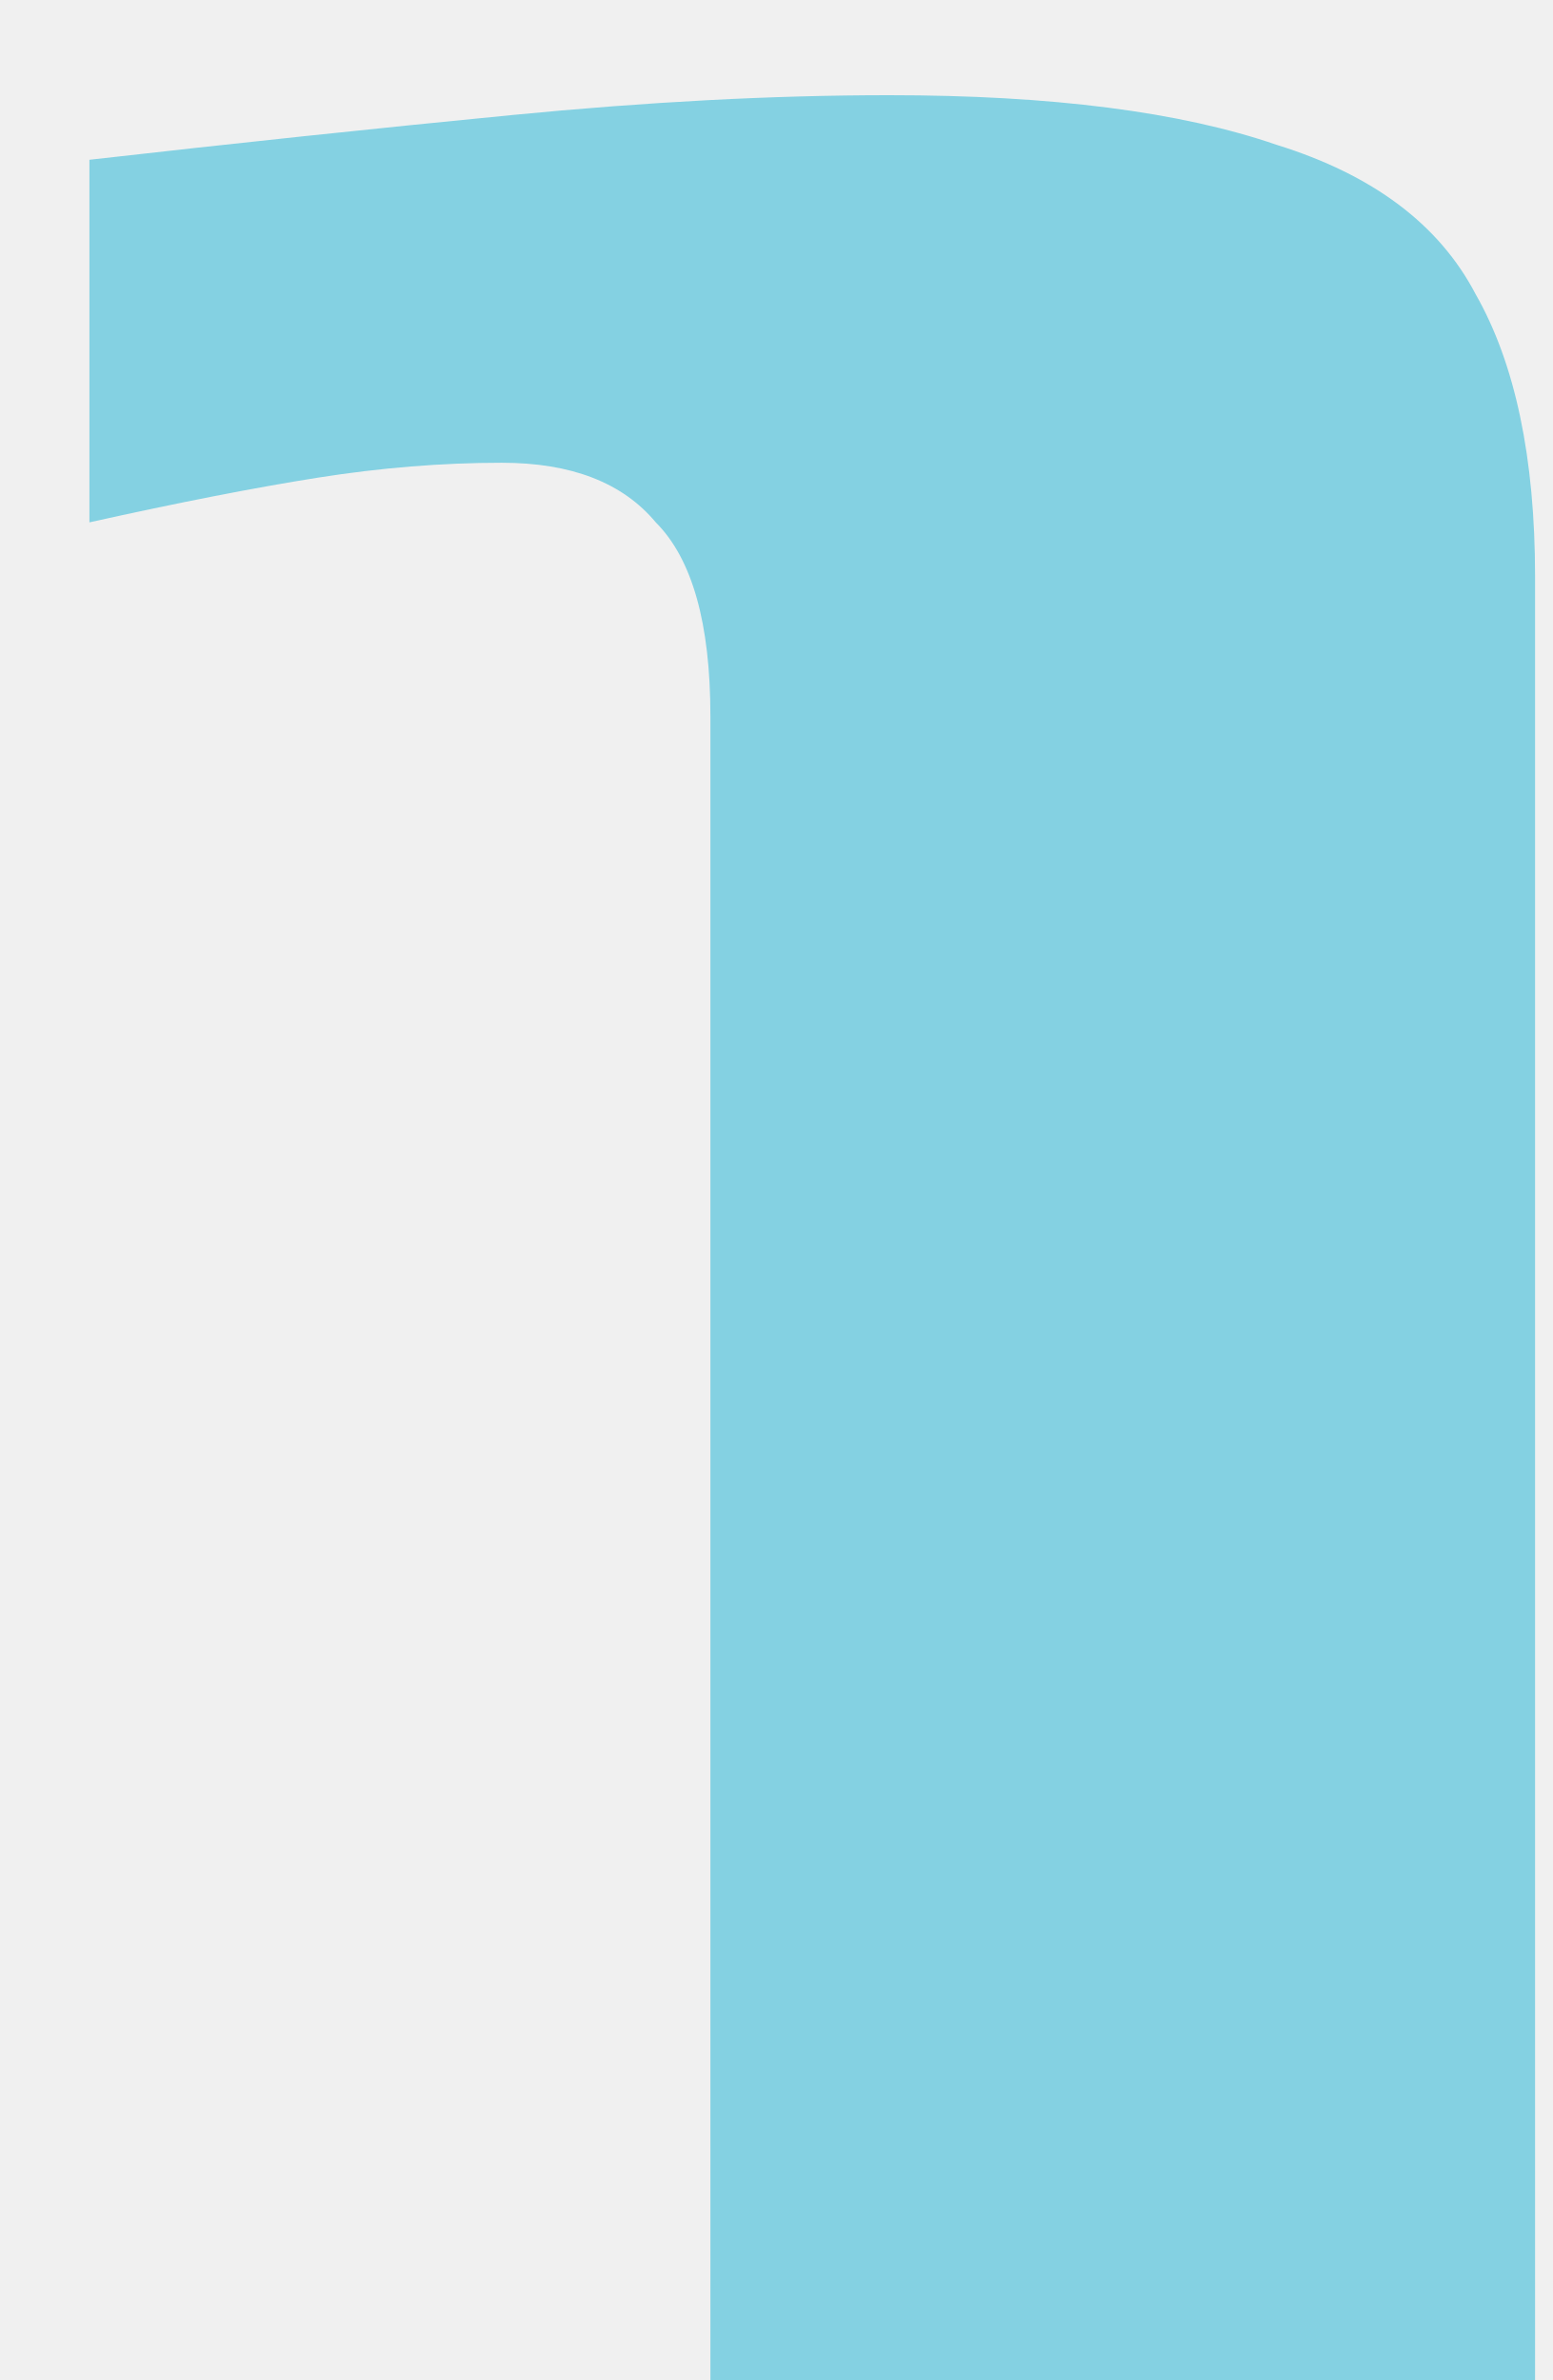
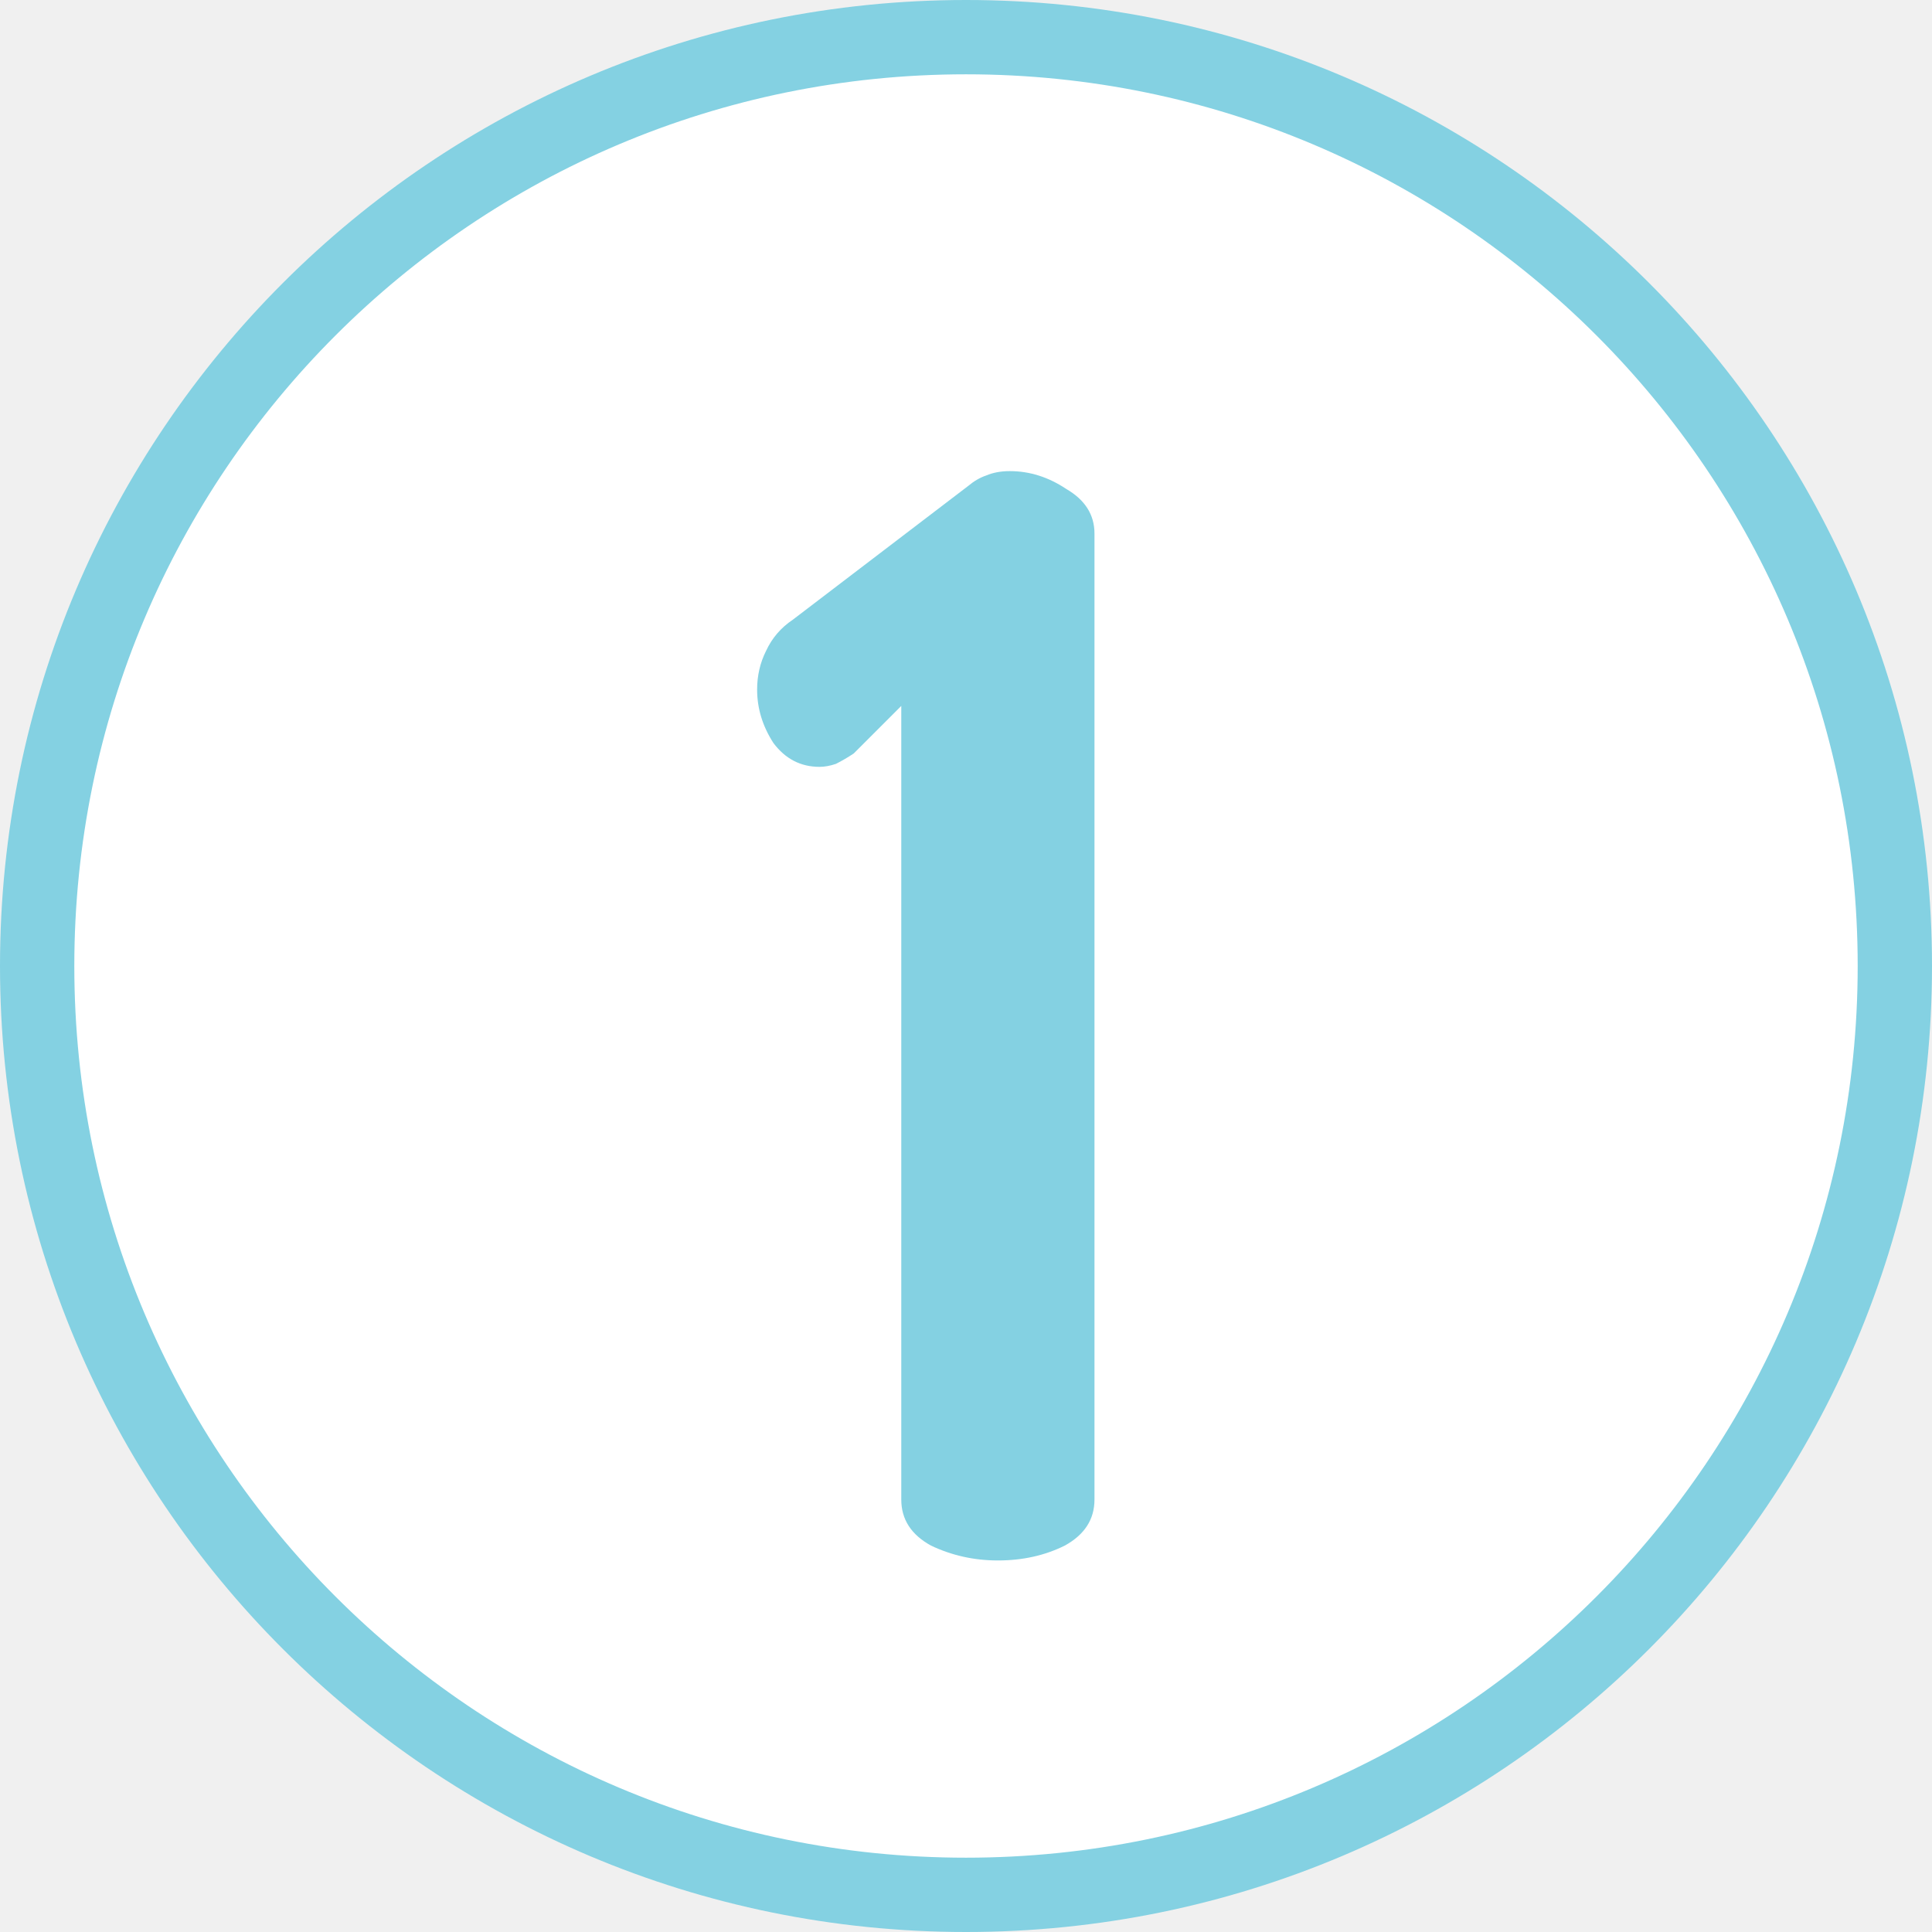
- <svg xmlns="http://www.w3.org/2000/svg" width="15" height="23" viewBox="0 0 15 23" fill="none">
-   <path d="M6.864 23V6.92C6.864 6.024 6.688 5.4 6.336 5.048C6.016 4.664 5.52 4.472 4.848 4.472C4.272 4.472 3.68 4.52 3.072 4.616C2.464 4.712 1.728 4.856 0.864 5.048V1.544C2.272 1.384 3.632 1.24 4.944 1.112C6.256 0.984 7.472 0.92 8.592 0.92C10.16 0.92 11.408 1.08 12.336 1.4C13.264 1.688 13.904 2.168 14.256 2.84C14.64 3.512 14.832 4.424 14.832 5.576V23H6.864Z" fill="#84D1E2" />
+ <svg xmlns="http://www.w3.org/2000/svg" width="26" height="26" viewBox="0 0 26 26" fill="none">
+   <rect x="0.5" y="0.5" width="25" height="25" rx="12.5" fill="white" />
+   <rect x="0.5" y="0.5" width="25" height="25" rx="12.5" stroke="#84D1E2" />
+   <path d="M13.429 21C13.109 21 12.809 20.933 12.529 20.8C12.262 20.653 12.129 20.447 12.129 20.18V9.5L11.489 10.14C11.409 10.193 11.329 10.24 11.249 10.28C11.169 10.307 11.096 10.32 11.029 10.32C10.776 10.32 10.569 10.213 10.409 10C10.262 9.773 10.189 9.533 10.189 9.28C10.189 9.093 10.229 8.92 10.309 8.76C10.389 8.587 10.509 8.447 10.669 8.34L13.029 6.54C13.109 6.473 13.189 6.427 13.269 6.4C13.362 6.36 13.469 6.34 13.589 6.34C13.856 6.34 14.109 6.42 14.349 6.58C14.602 6.727 14.729 6.927 14.729 7.18V20.18C14.729 20.447 14.596 20.653 14.329 20.8C14.062 20.933 13.762 21 13.429 21Z" fill="#84D1E2" />
</svg>
